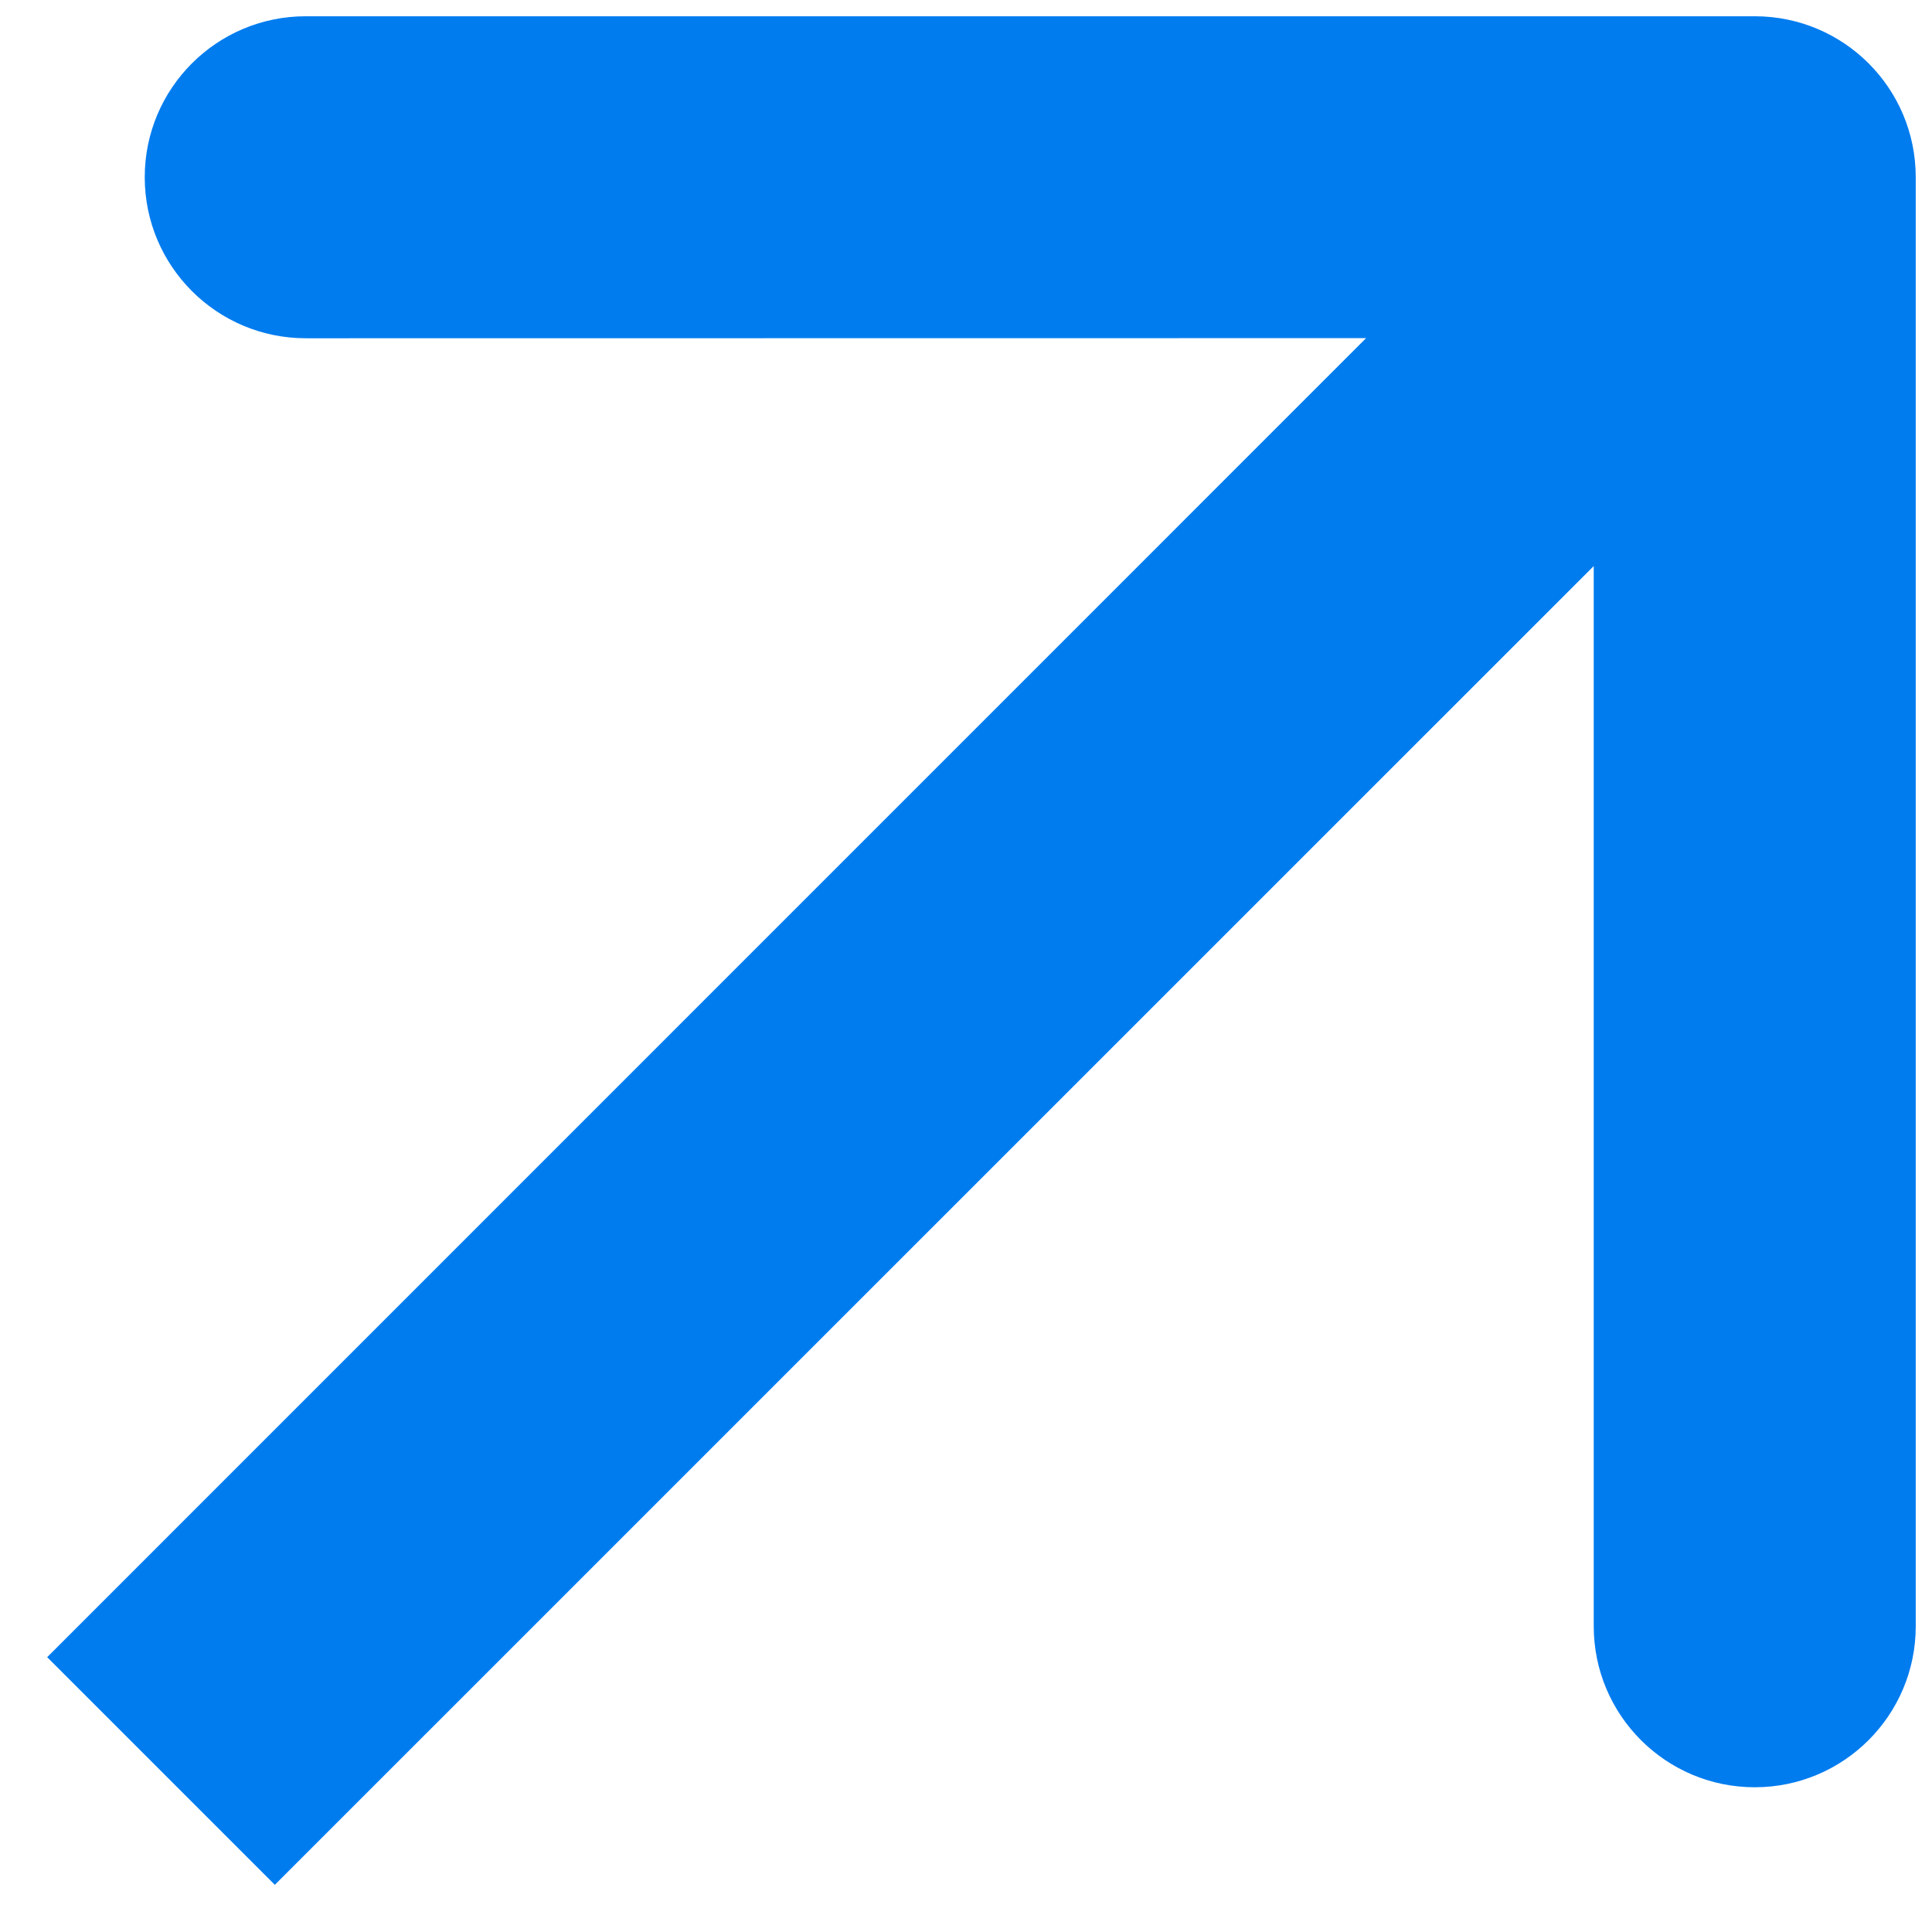
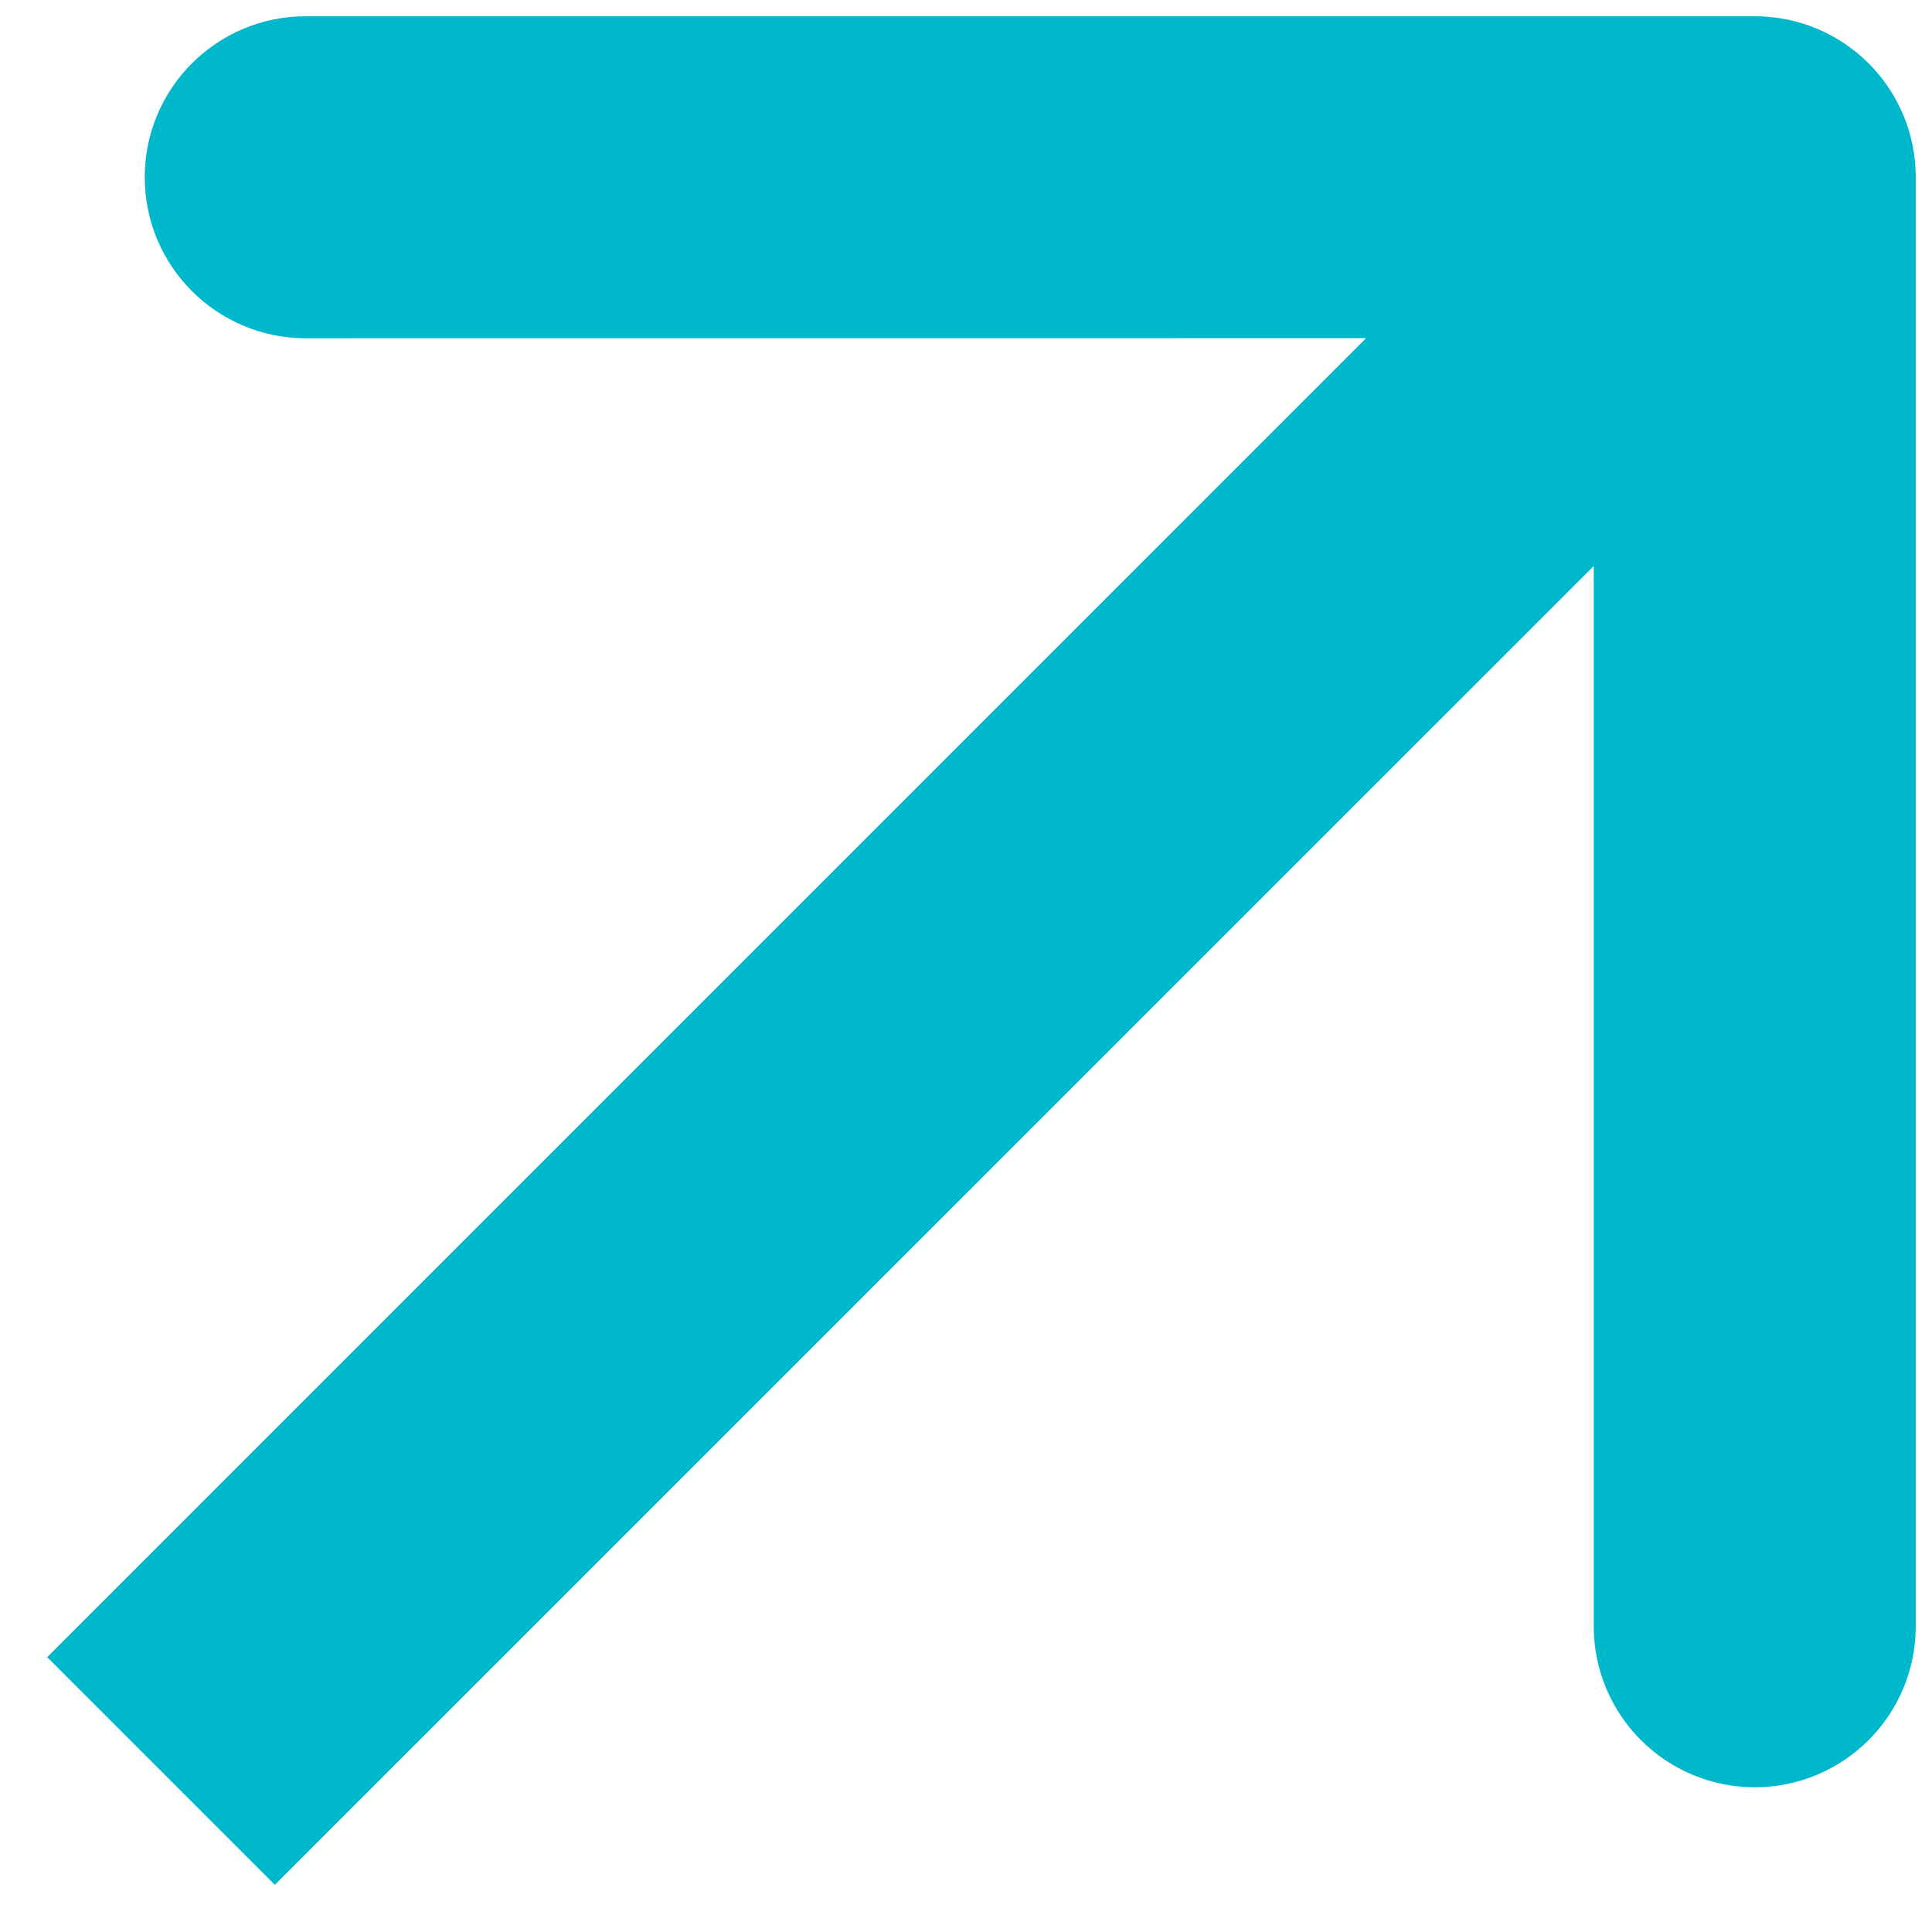
<svg xmlns="http://www.w3.org/2000/svg" width="12" height="12" viewBox="0 0 12 12" fill="none">
-   <path d="M11.899 1.101C11.899 0.548 11.452 0.101 10.899 0.101L1.899 0.101C1.347 0.101 0.899 0.548 0.899 1.101C0.899 1.653 1.347 2.101 1.899 2.101L9.899 2.1L9.899 10.101C9.899 10.653 10.347 11.101 10.899 11.101C11.452 11.101 11.899 10.653 11.899 10.101L11.899 1.101ZM1.707 11.707L11.607 1.808L10.192 0.393L0.293 10.293L1.707 11.707Z" fill="#007CEF" />
+   <path d="M11.899 1.101C11.899 0.548 11.452 0.101 10.899 0.101L1.899 0.101C1.347 0.101 0.899 0.548 0.899 1.101C0.899 1.653 1.347 2.101 1.899 2.101L9.899 2.1L9.899 10.101C9.899 10.653 10.347 11.101 10.899 11.101C11.452 11.101 11.899 10.653 11.899 10.101L11.899 1.101ZM1.707 11.707L11.607 1.808L10.192 0.393L0.293 10.293L1.707 11.707Z" fill="#00B8CC" />
</svg>
